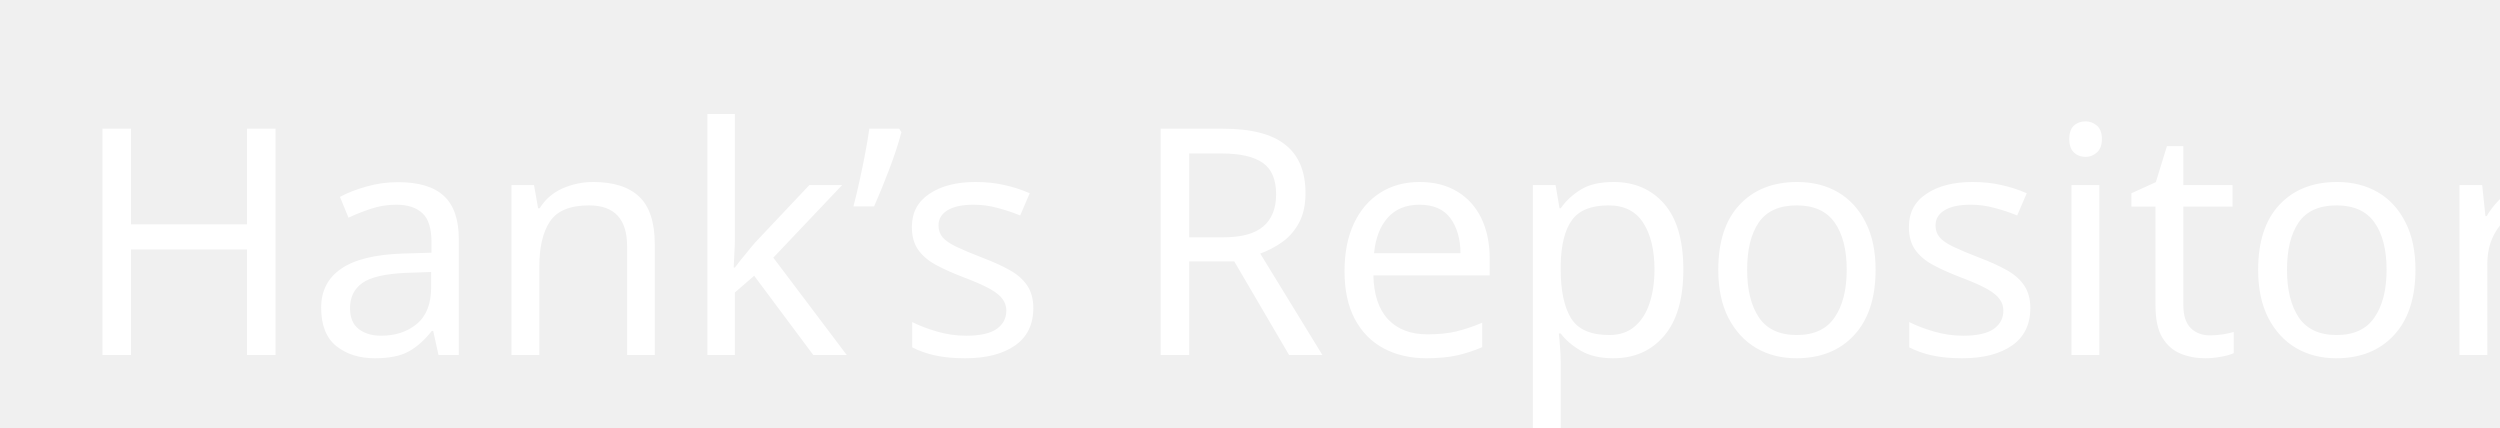
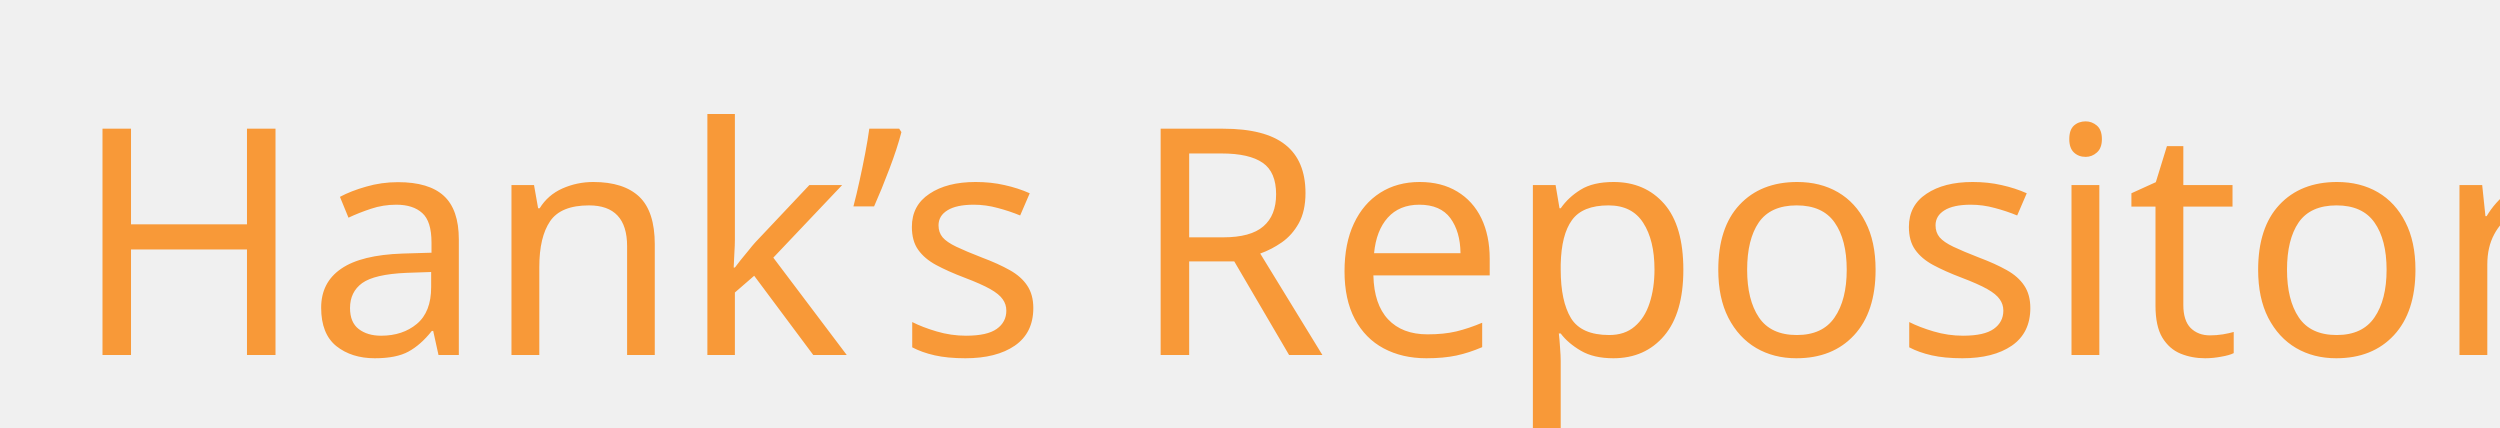
<svg xmlns="http://www.w3.org/2000/svg" version="1.1" id="Layer_1" x="0px" y="0px" viewBox="0 0 228.7 39.1" style="enable-background:new 0 0 228.7 39.1;" xml:space="preserve">
  <style type="text/css">
	.st0{fill:none;}
- 	.st1{fill:#FFFFFF;}
+ 	.st1{fill:#F89938;}
	.st2{font-family:'InkFree';}
	.st3{font-size:29px;}
</style>
  <rect x="4" y="6" class="st0" width="225" height="31" />
  <text transform="matrix(1 0 0 1 6.563 32.4766)" class="st1 st2 st3">Hank’s Repository</text>
</svg>
